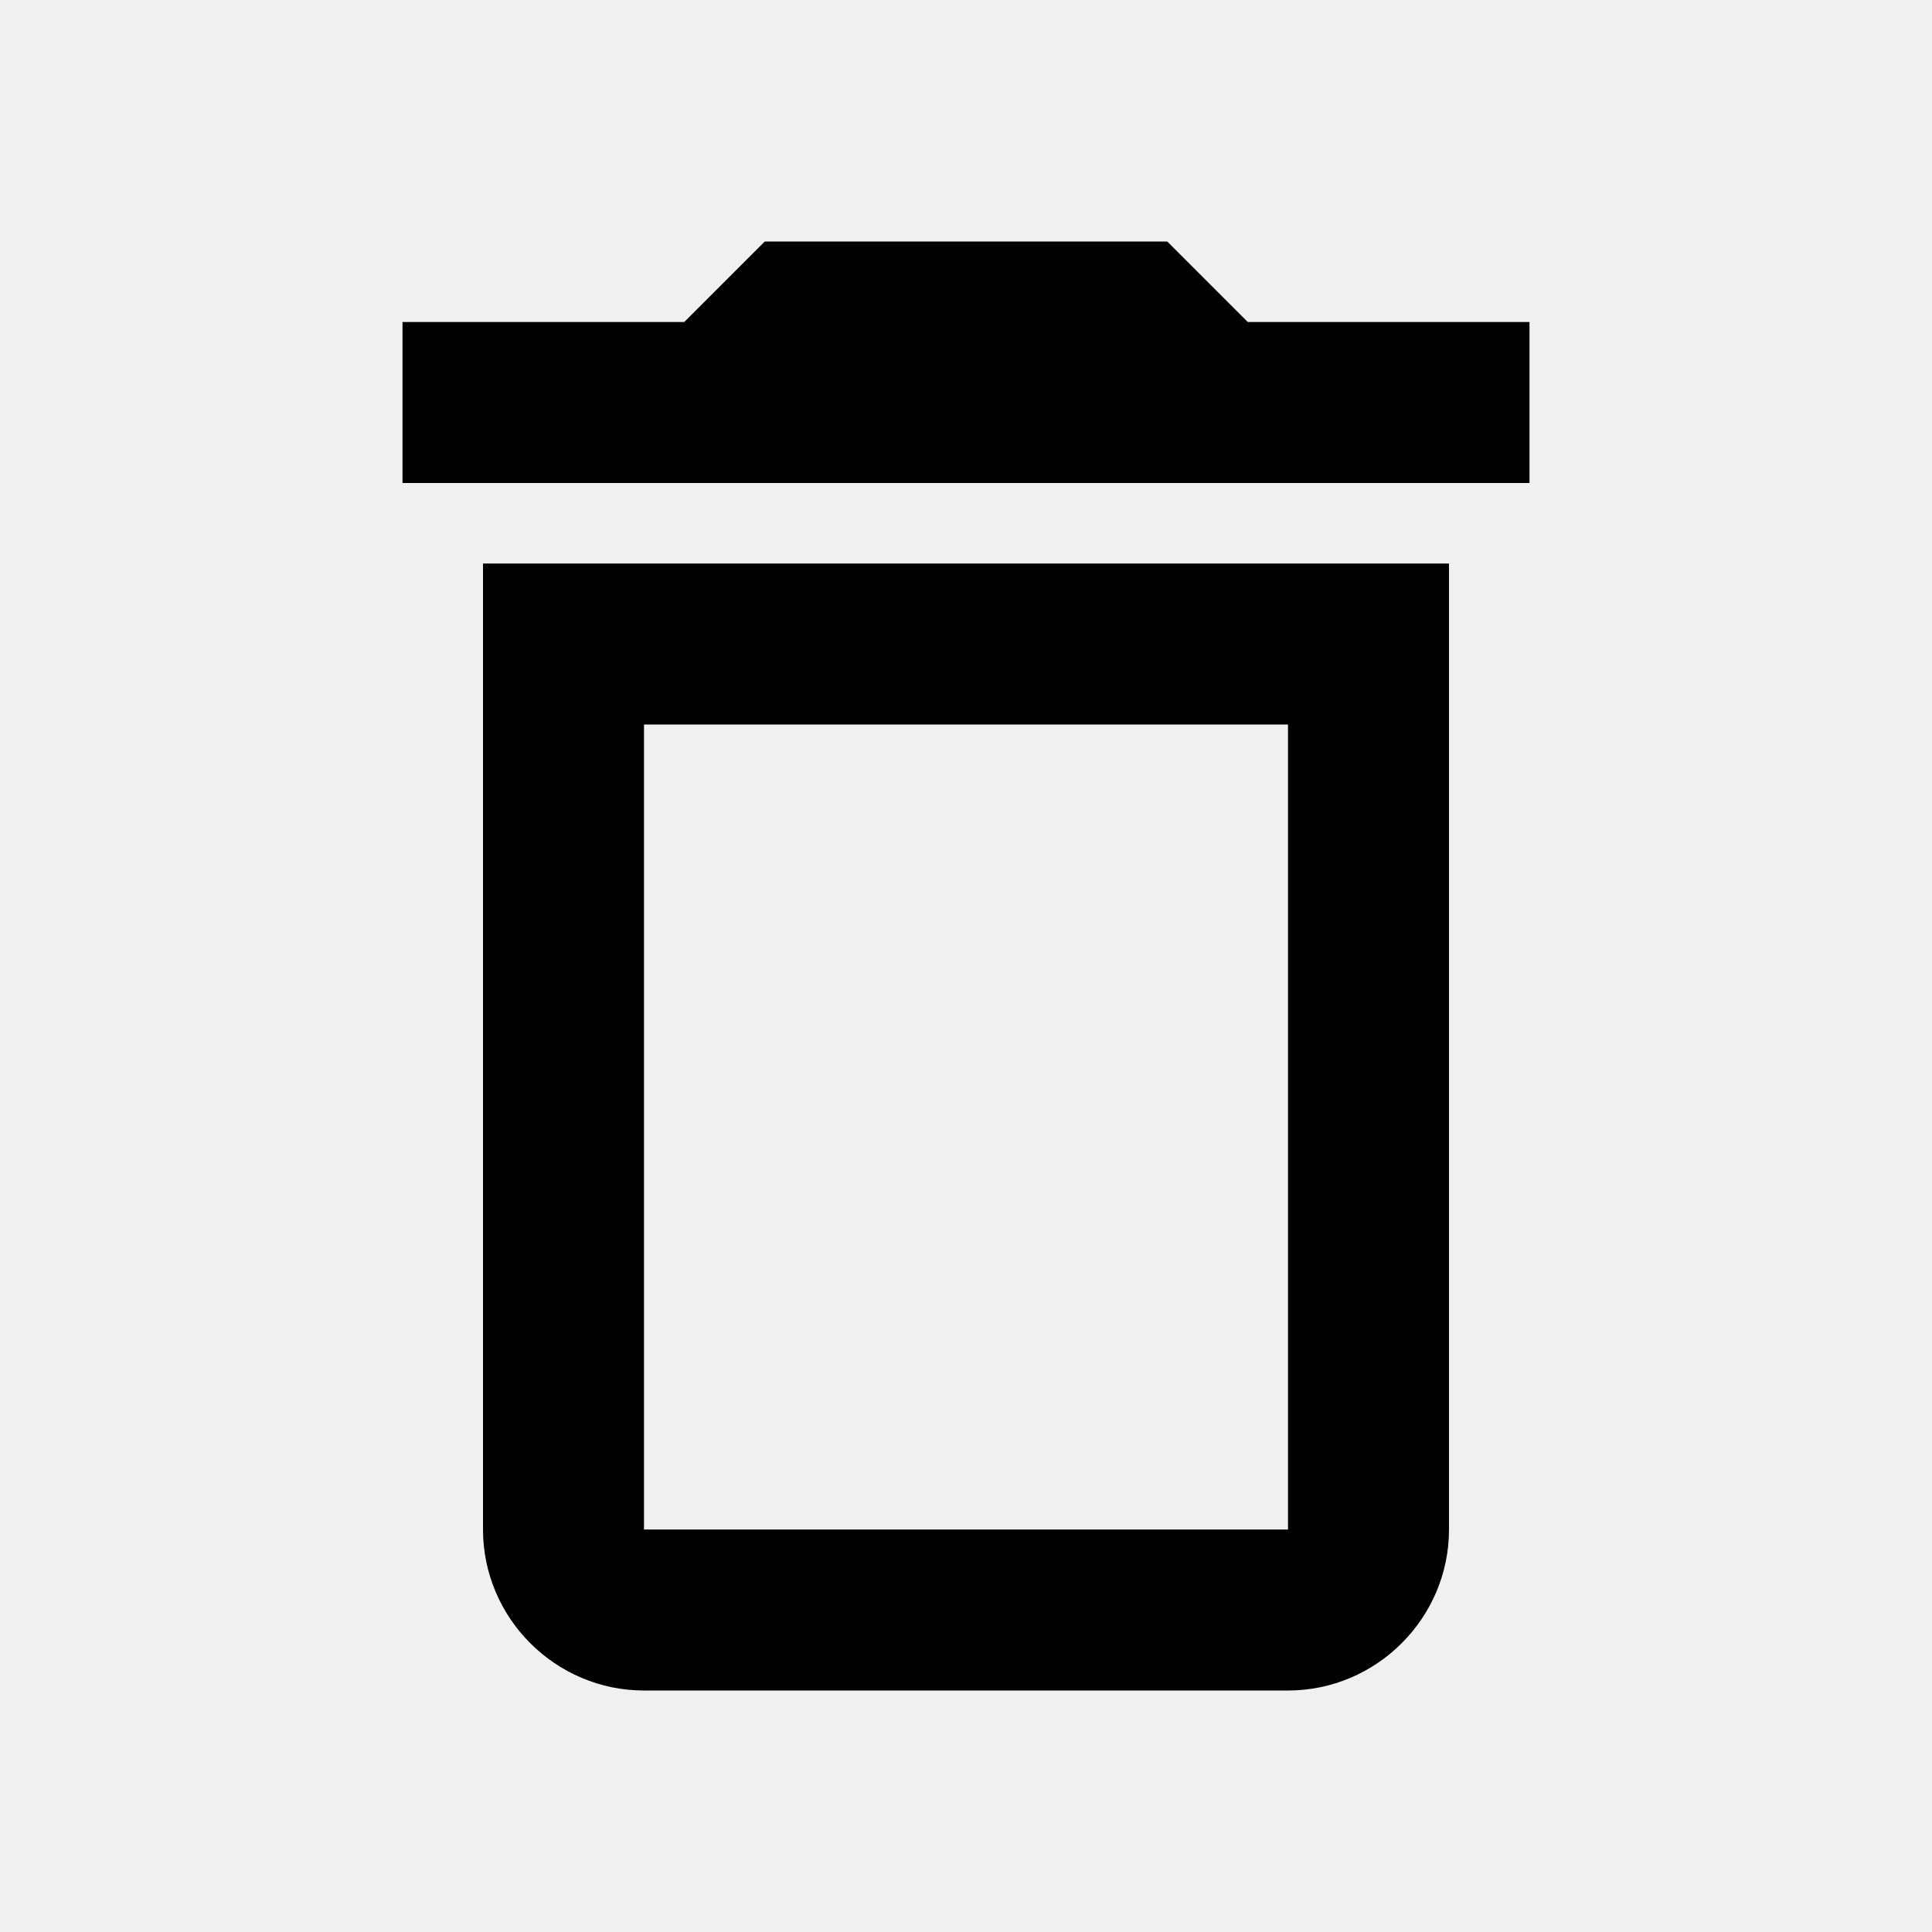
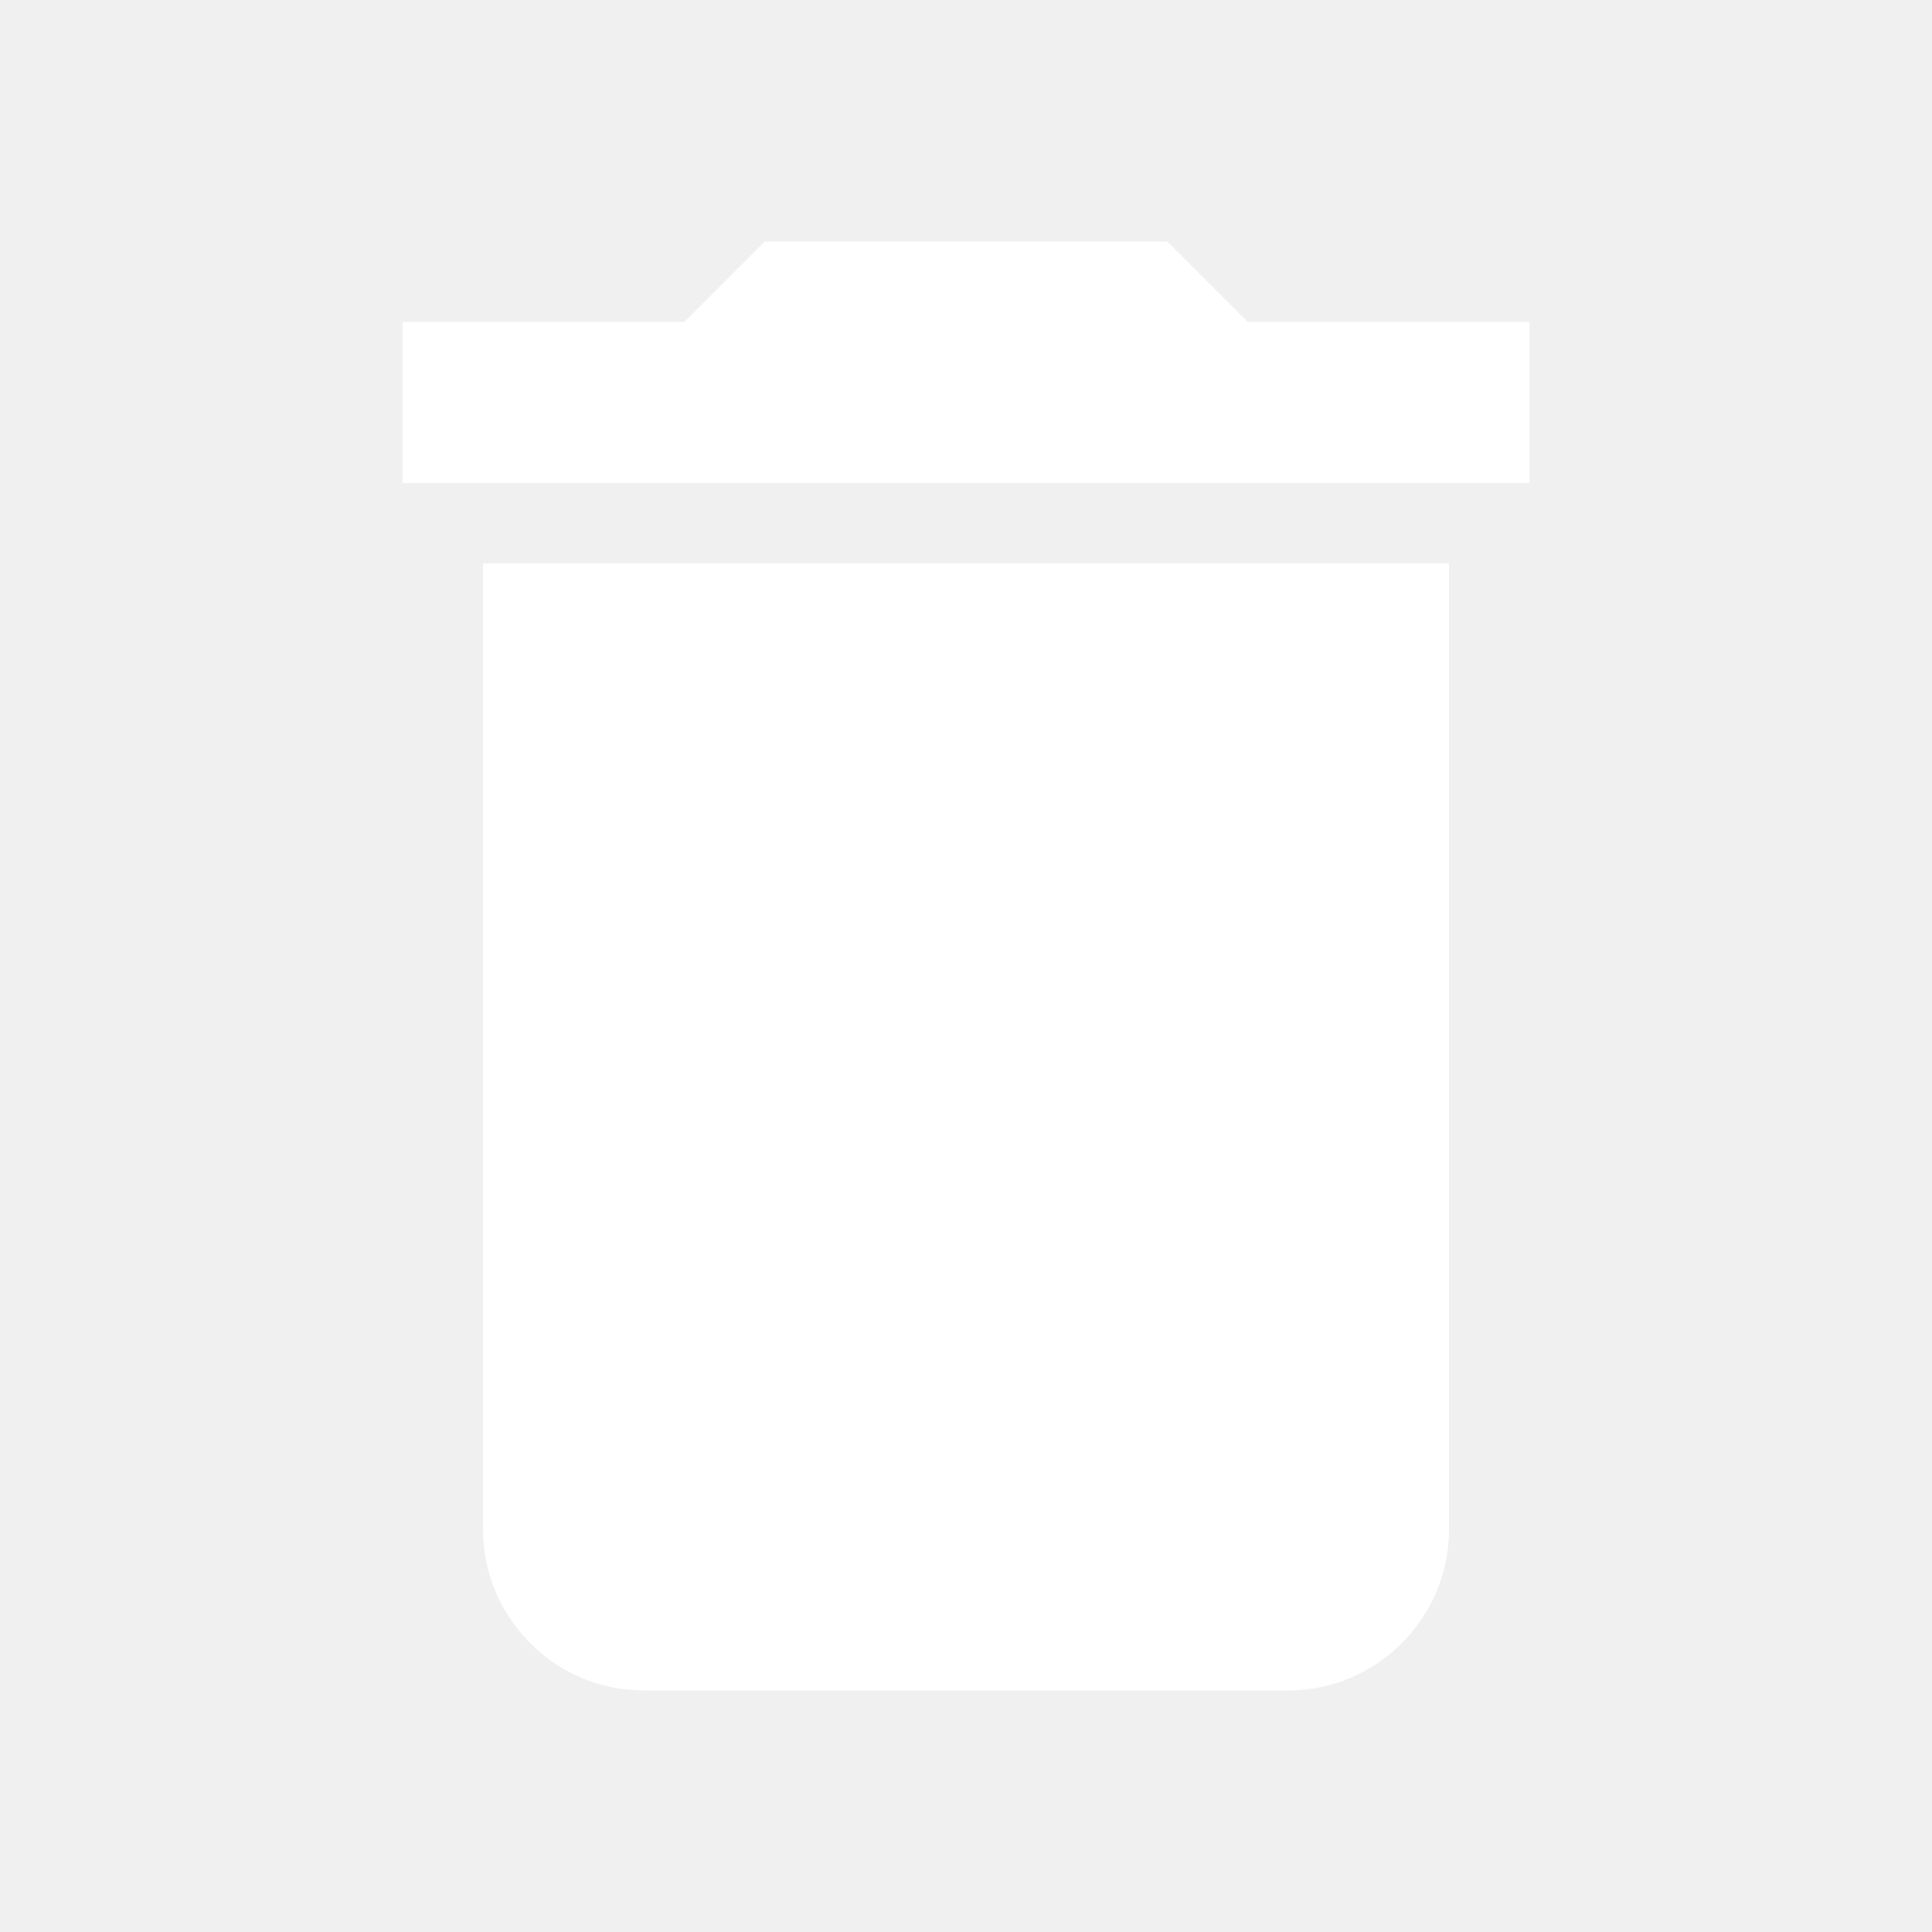
- <svg xmlns="http://www.w3.org/2000/svg" width="24" height="24" viewBox="0 0 24 24">
-   <path fill="none" d="M0 0h24v24H0V0z" />
-   <path d="M16 9v10H8V9h8m-1.5-6h-5l-1 1H5v2h14V4h-3.5l-1-1zM18 7H6v12c0 1.1.9 2 2 2h8c1.1 0 2-.9 2-2V7z" />
+ <svg xmlns="http://www.w3.org/2000/svg" width="24" height="24">
+   <rect id="backgroundrect" width="100%" height="100%" x="0" y="0" fill="none" stroke="none" />
+   <g class="currentLayer" style="">
+     <path d="M6 19c0 1.1.9 2 2 2h8c1.1 0 2-.9 2-2V7H6v12zM19 4h-3.5l-1-1h-5l-1 1H5v2h14V4z" id="svg_1" class="" fill="#ffffff" fill-opacity="1" />
+     <path d="M68.519,20.37 h24 v24 H68.519 z" fill="none" id="svg_2" class="" transform="translate(9.259259,5.555555) " />
+   </g>
</svg>
